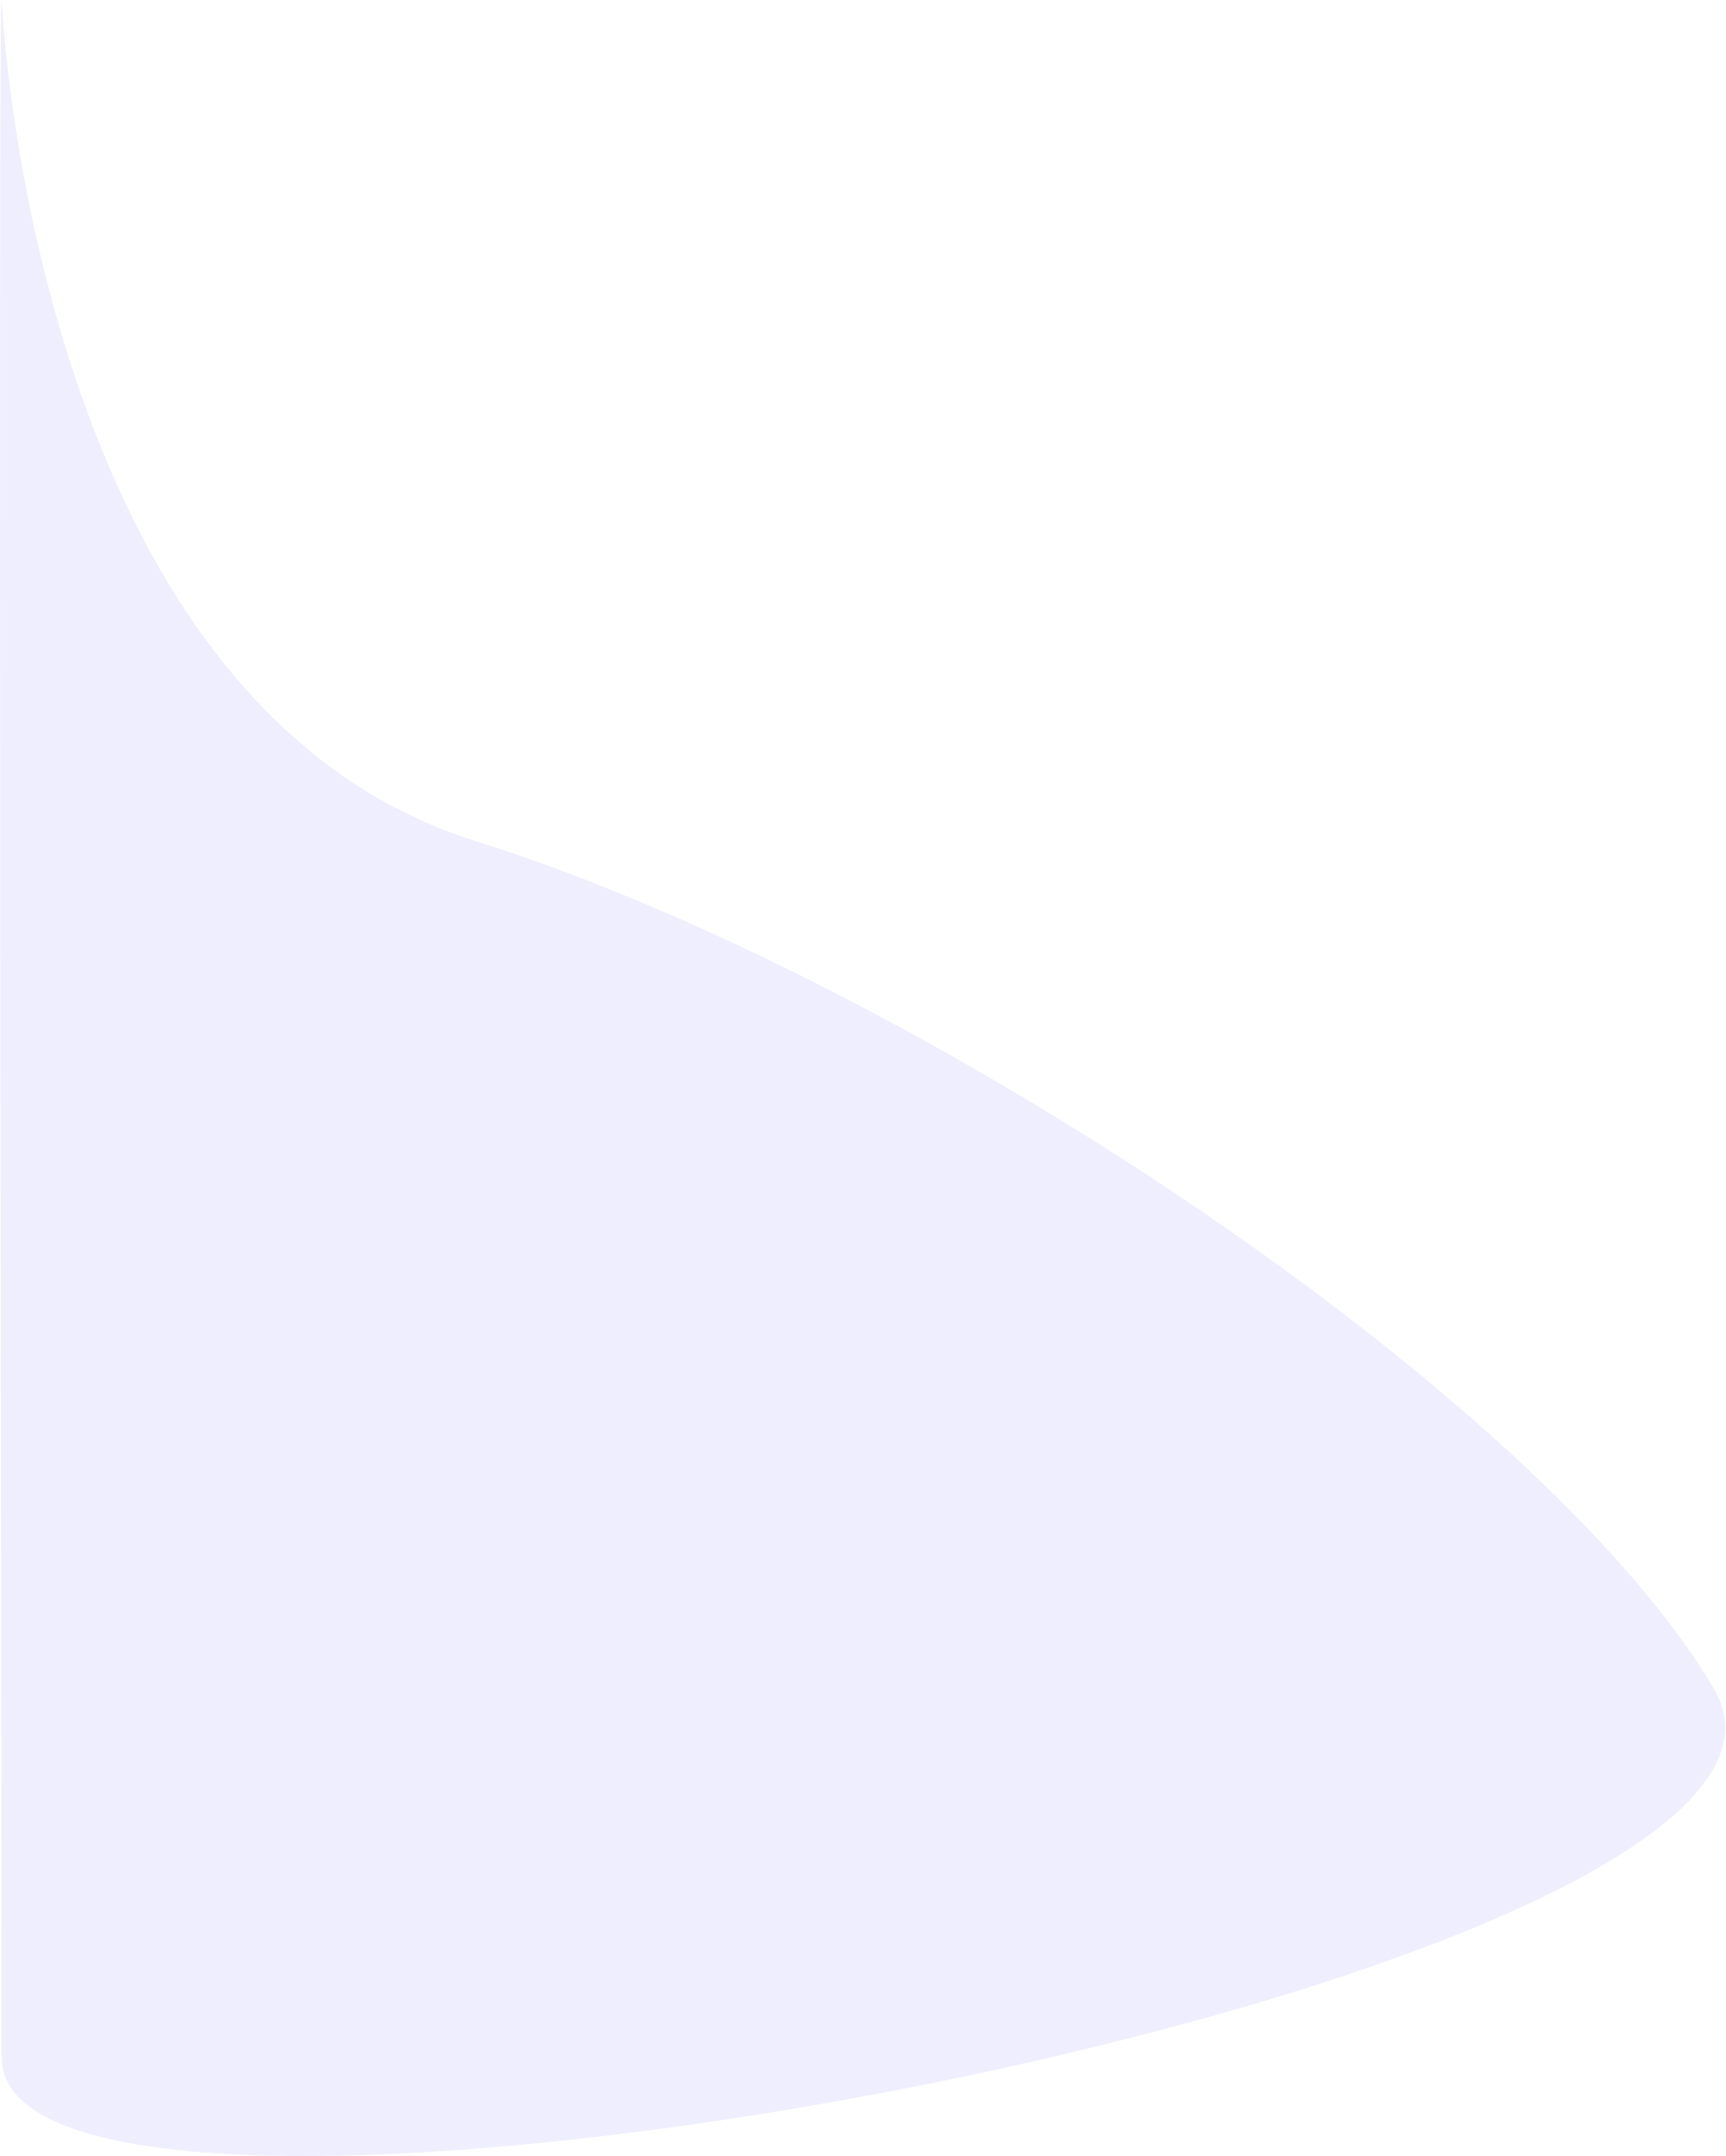
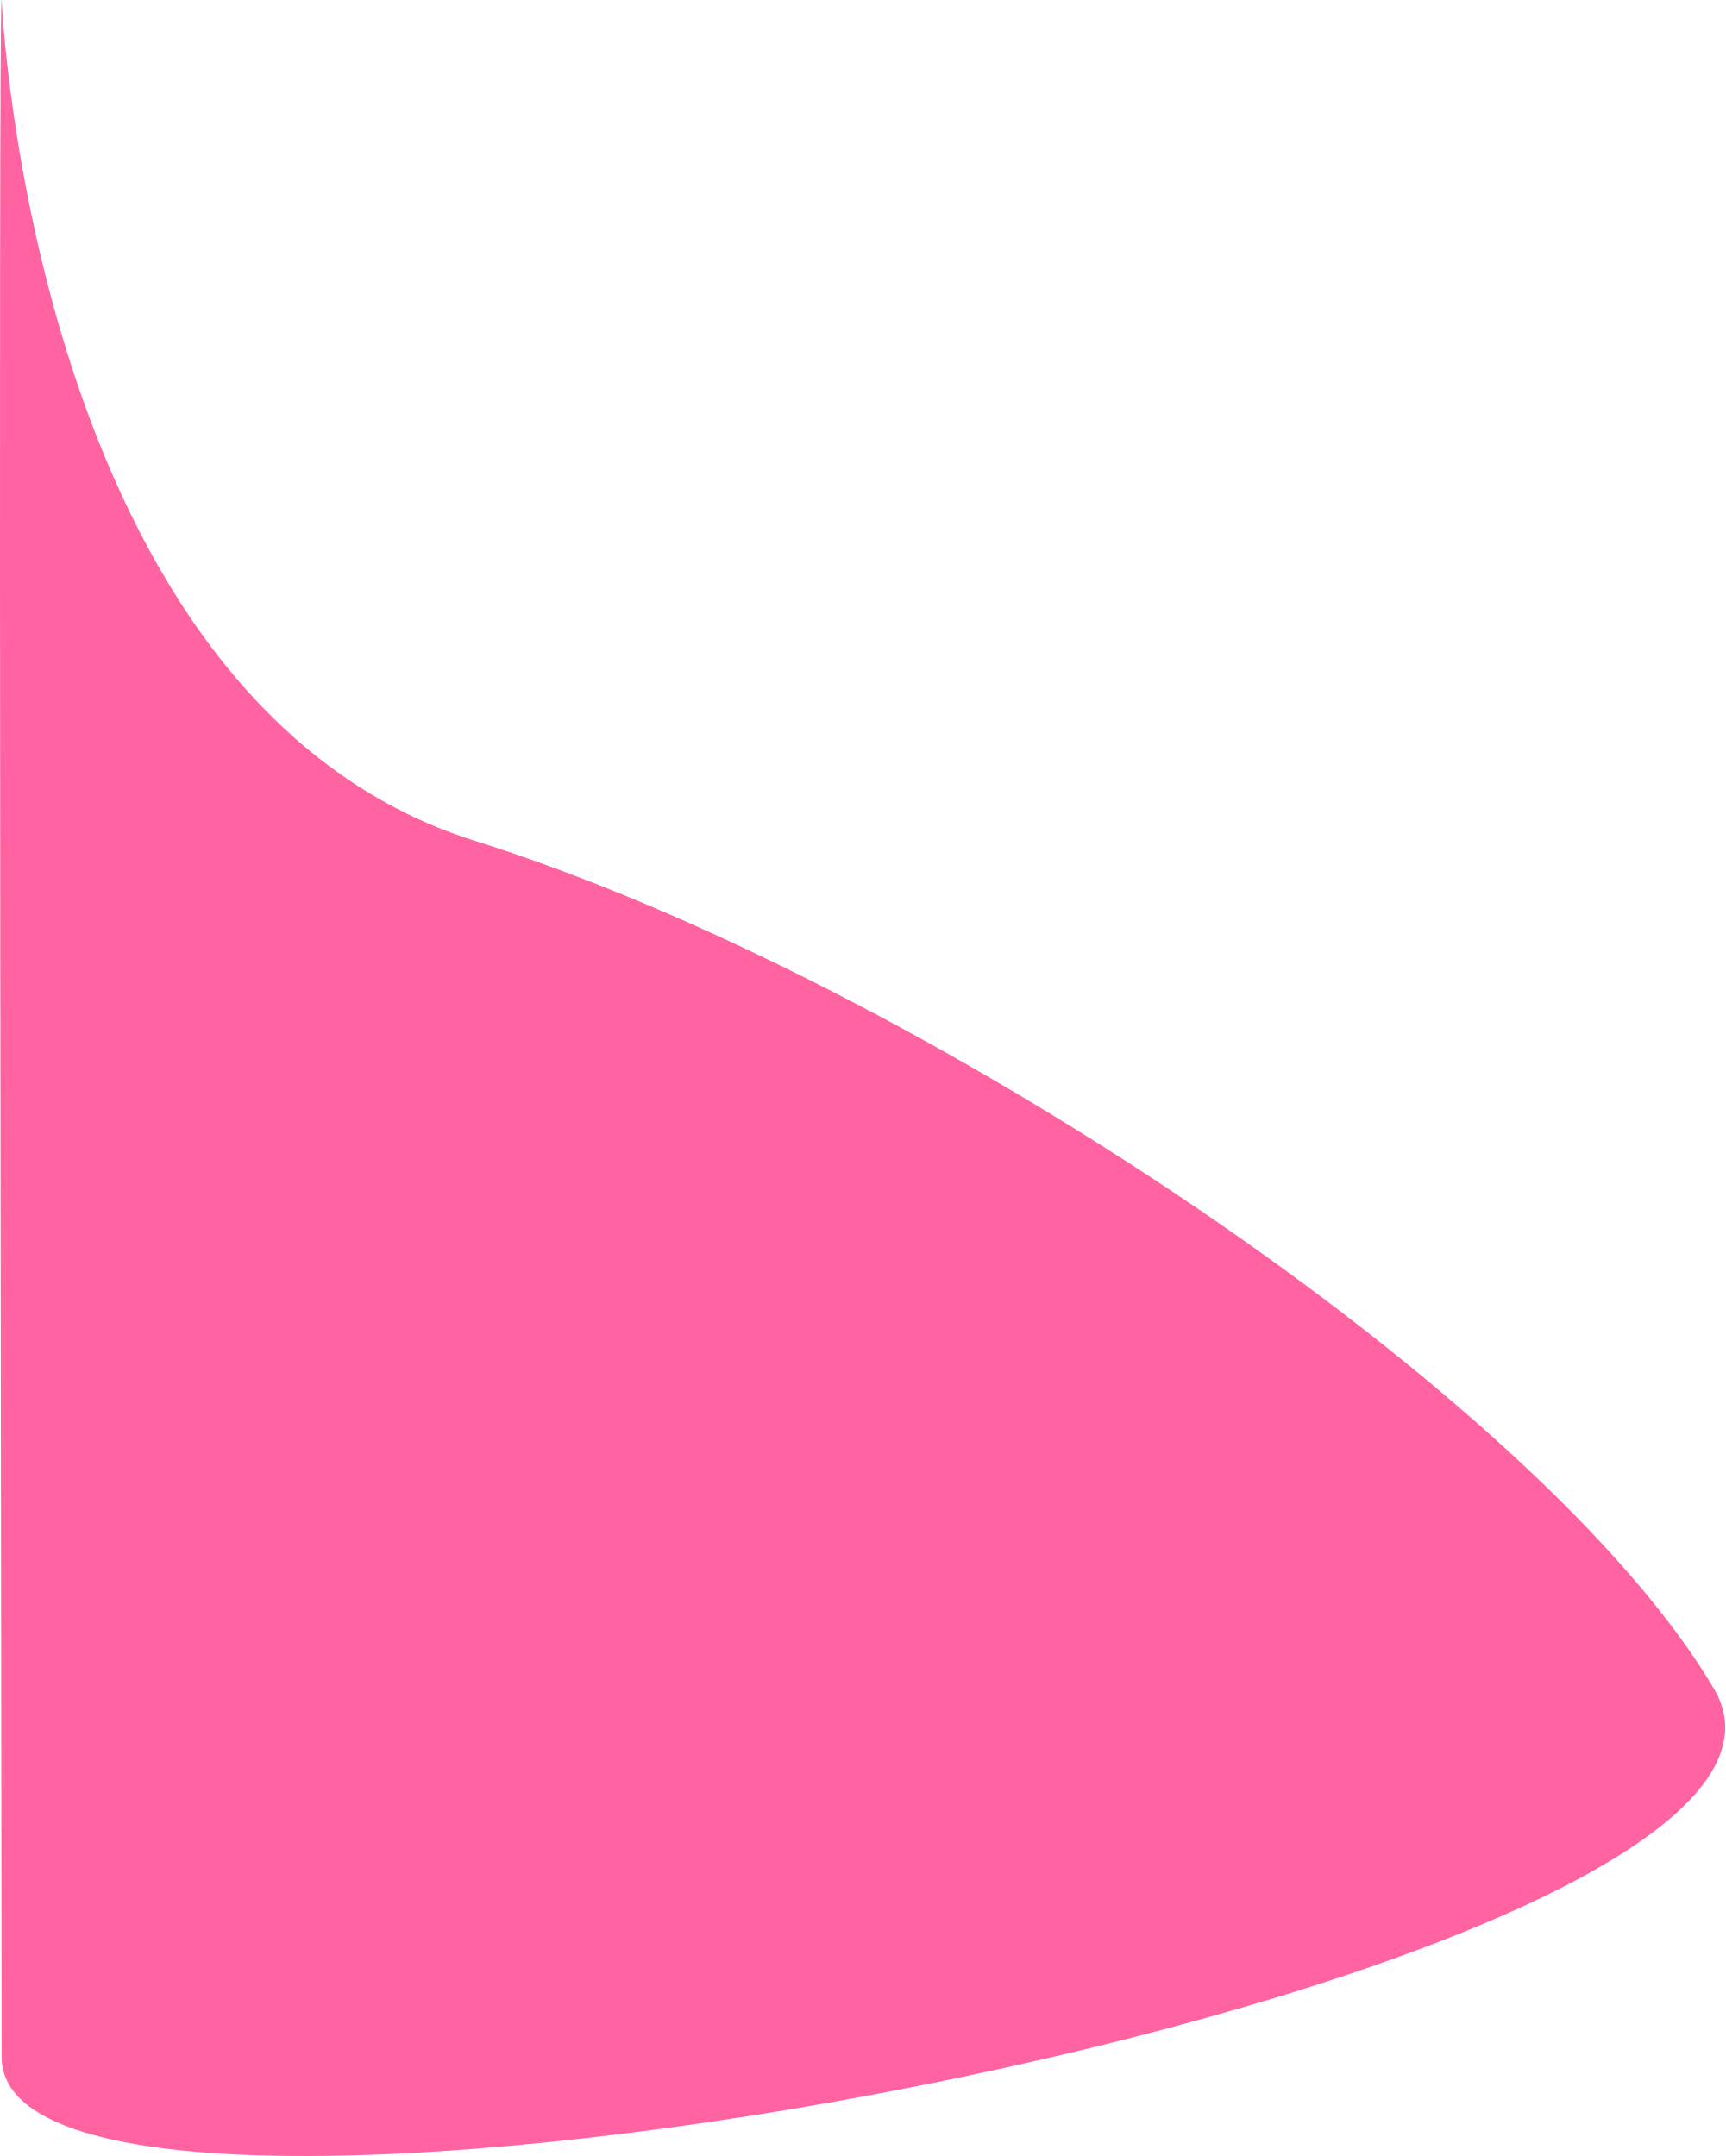
<svg xmlns="http://www.w3.org/2000/svg" viewBox="0 0 614.622 768.265">
  <defs>
    <style>
      .cls-1 {
-         fill: #efeeff;
+         fill: #ff63a1;
      }
    </style>
  </defs>
  <path id="Path_29" data-name="Path 29" class="cls-1" d="M0,1467.864S10.75,1717.88,168.635,1767.5s379.947,197.995,441.42,302.151S0,2298.293,0,2200.875-1.328,1467.38,0,1467.864Z" transform="translate(0.59 -1467.864)" />
</svg>
